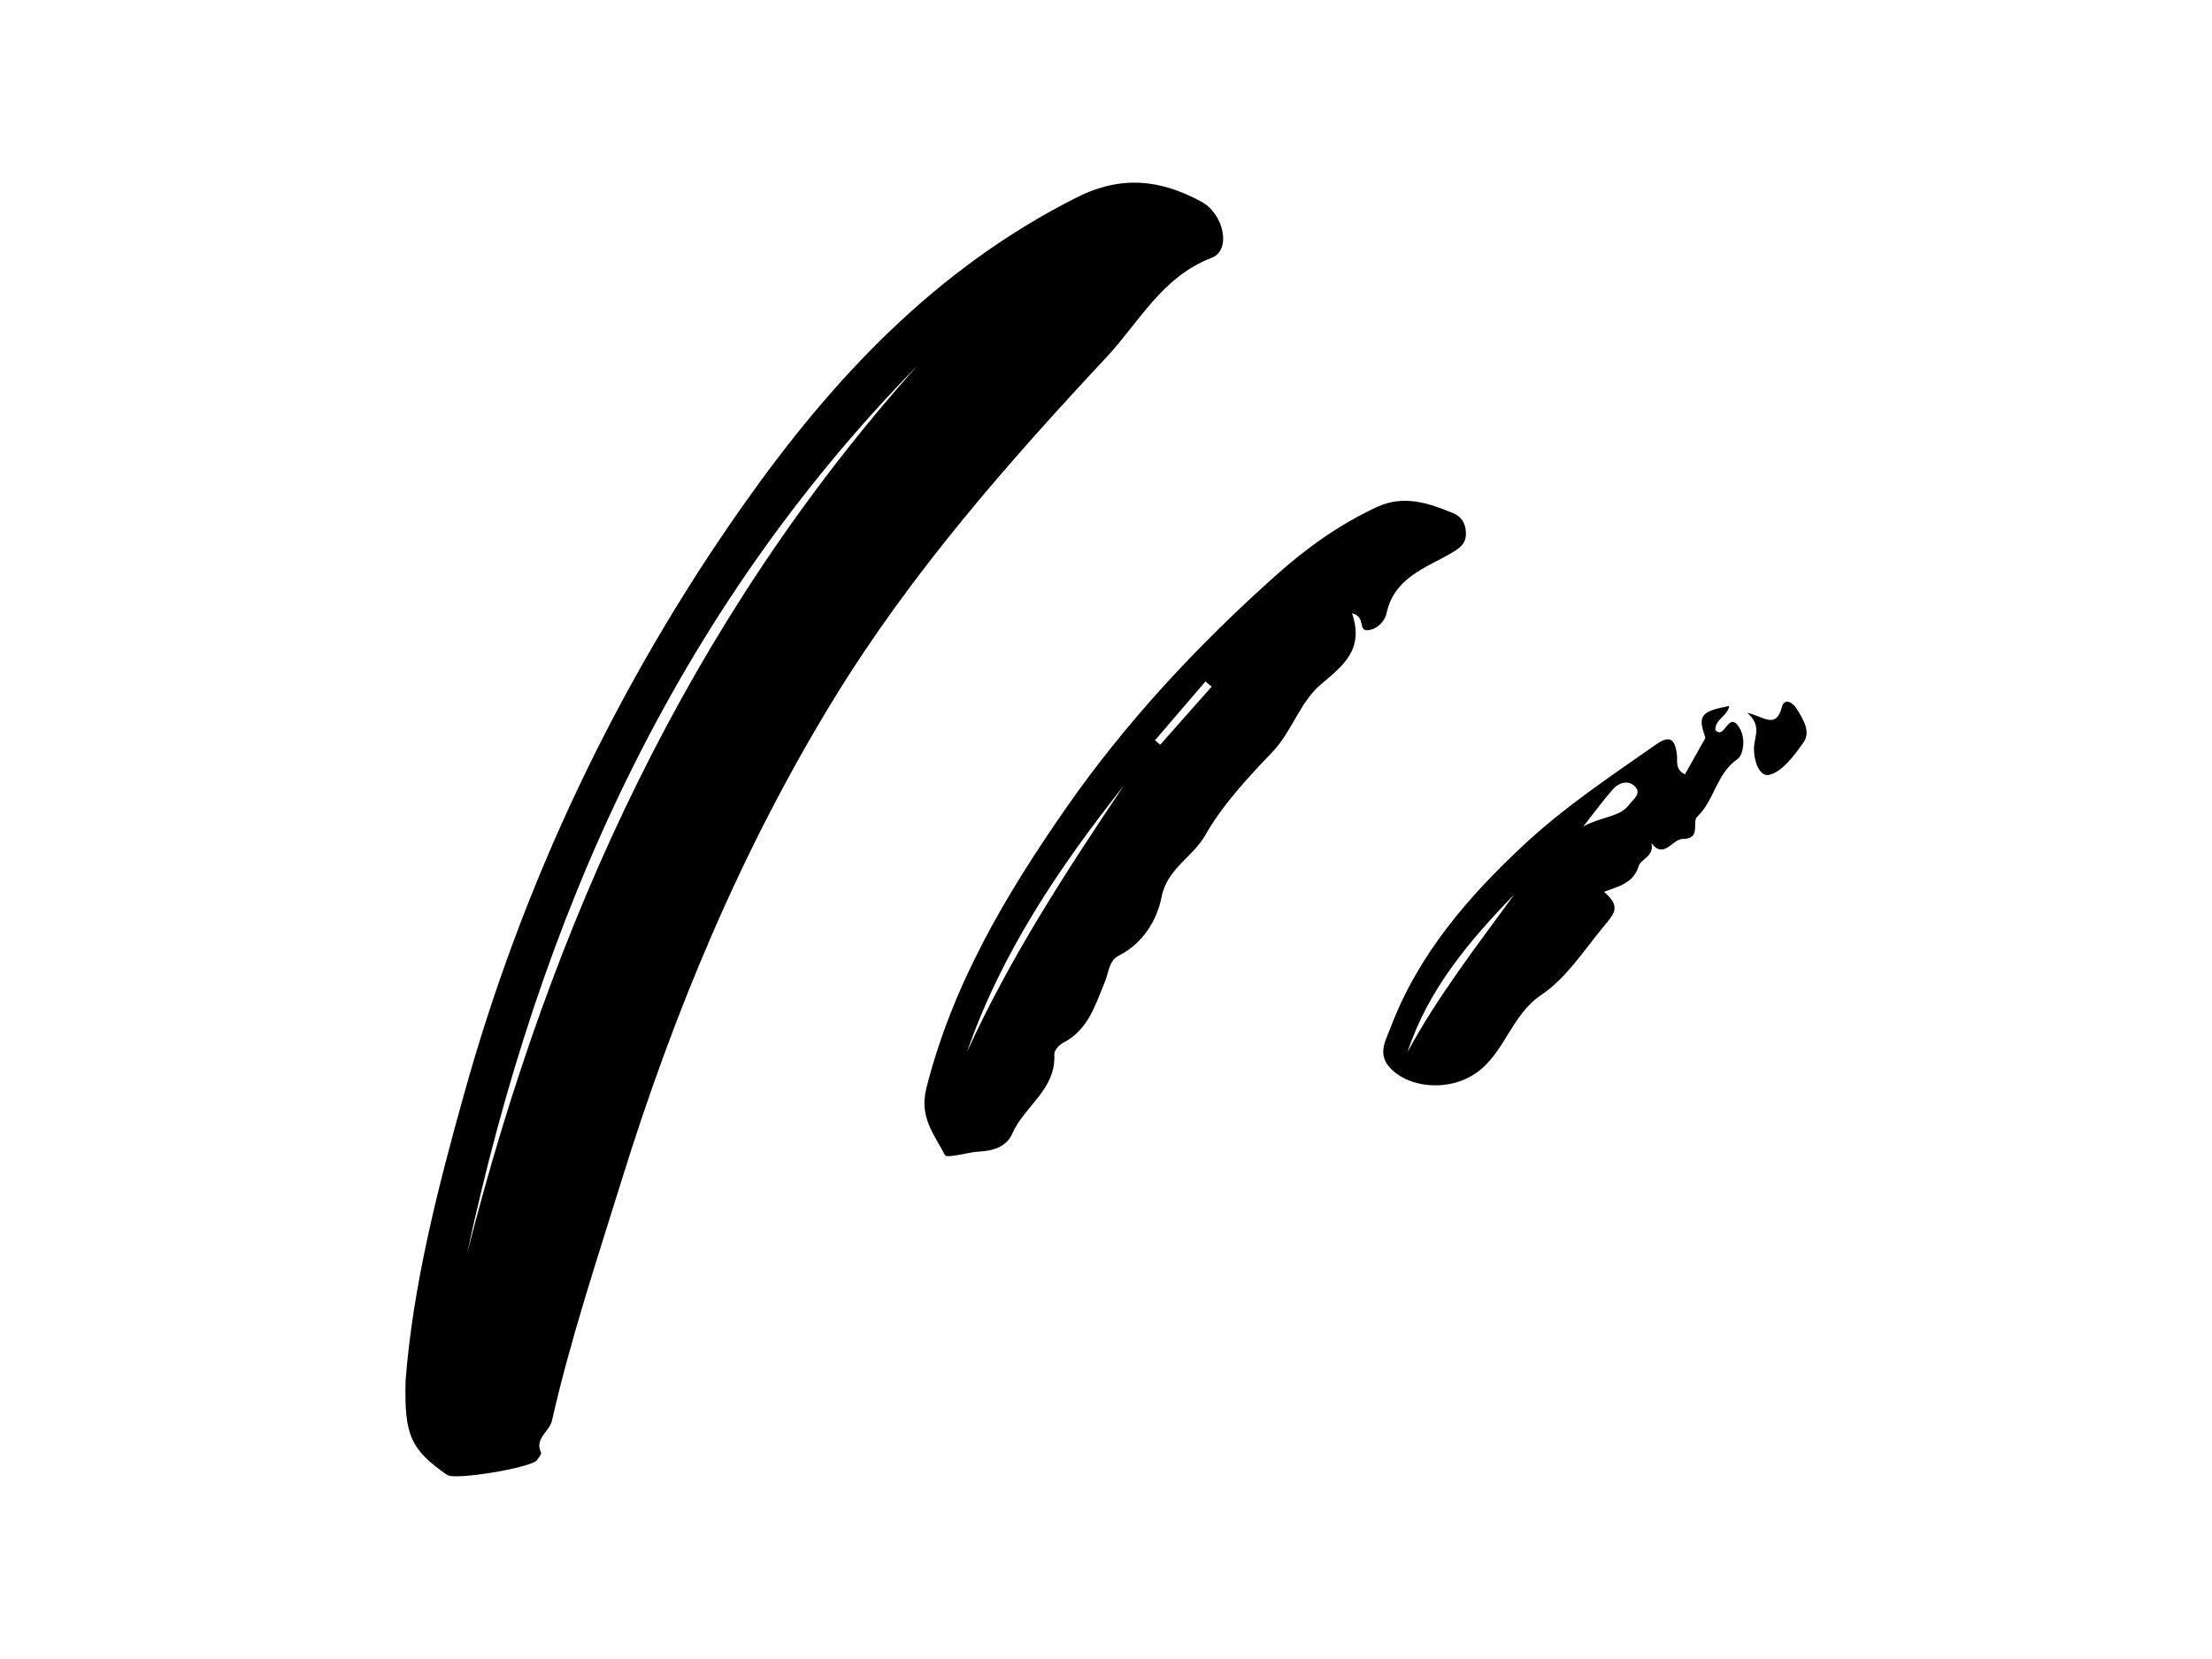
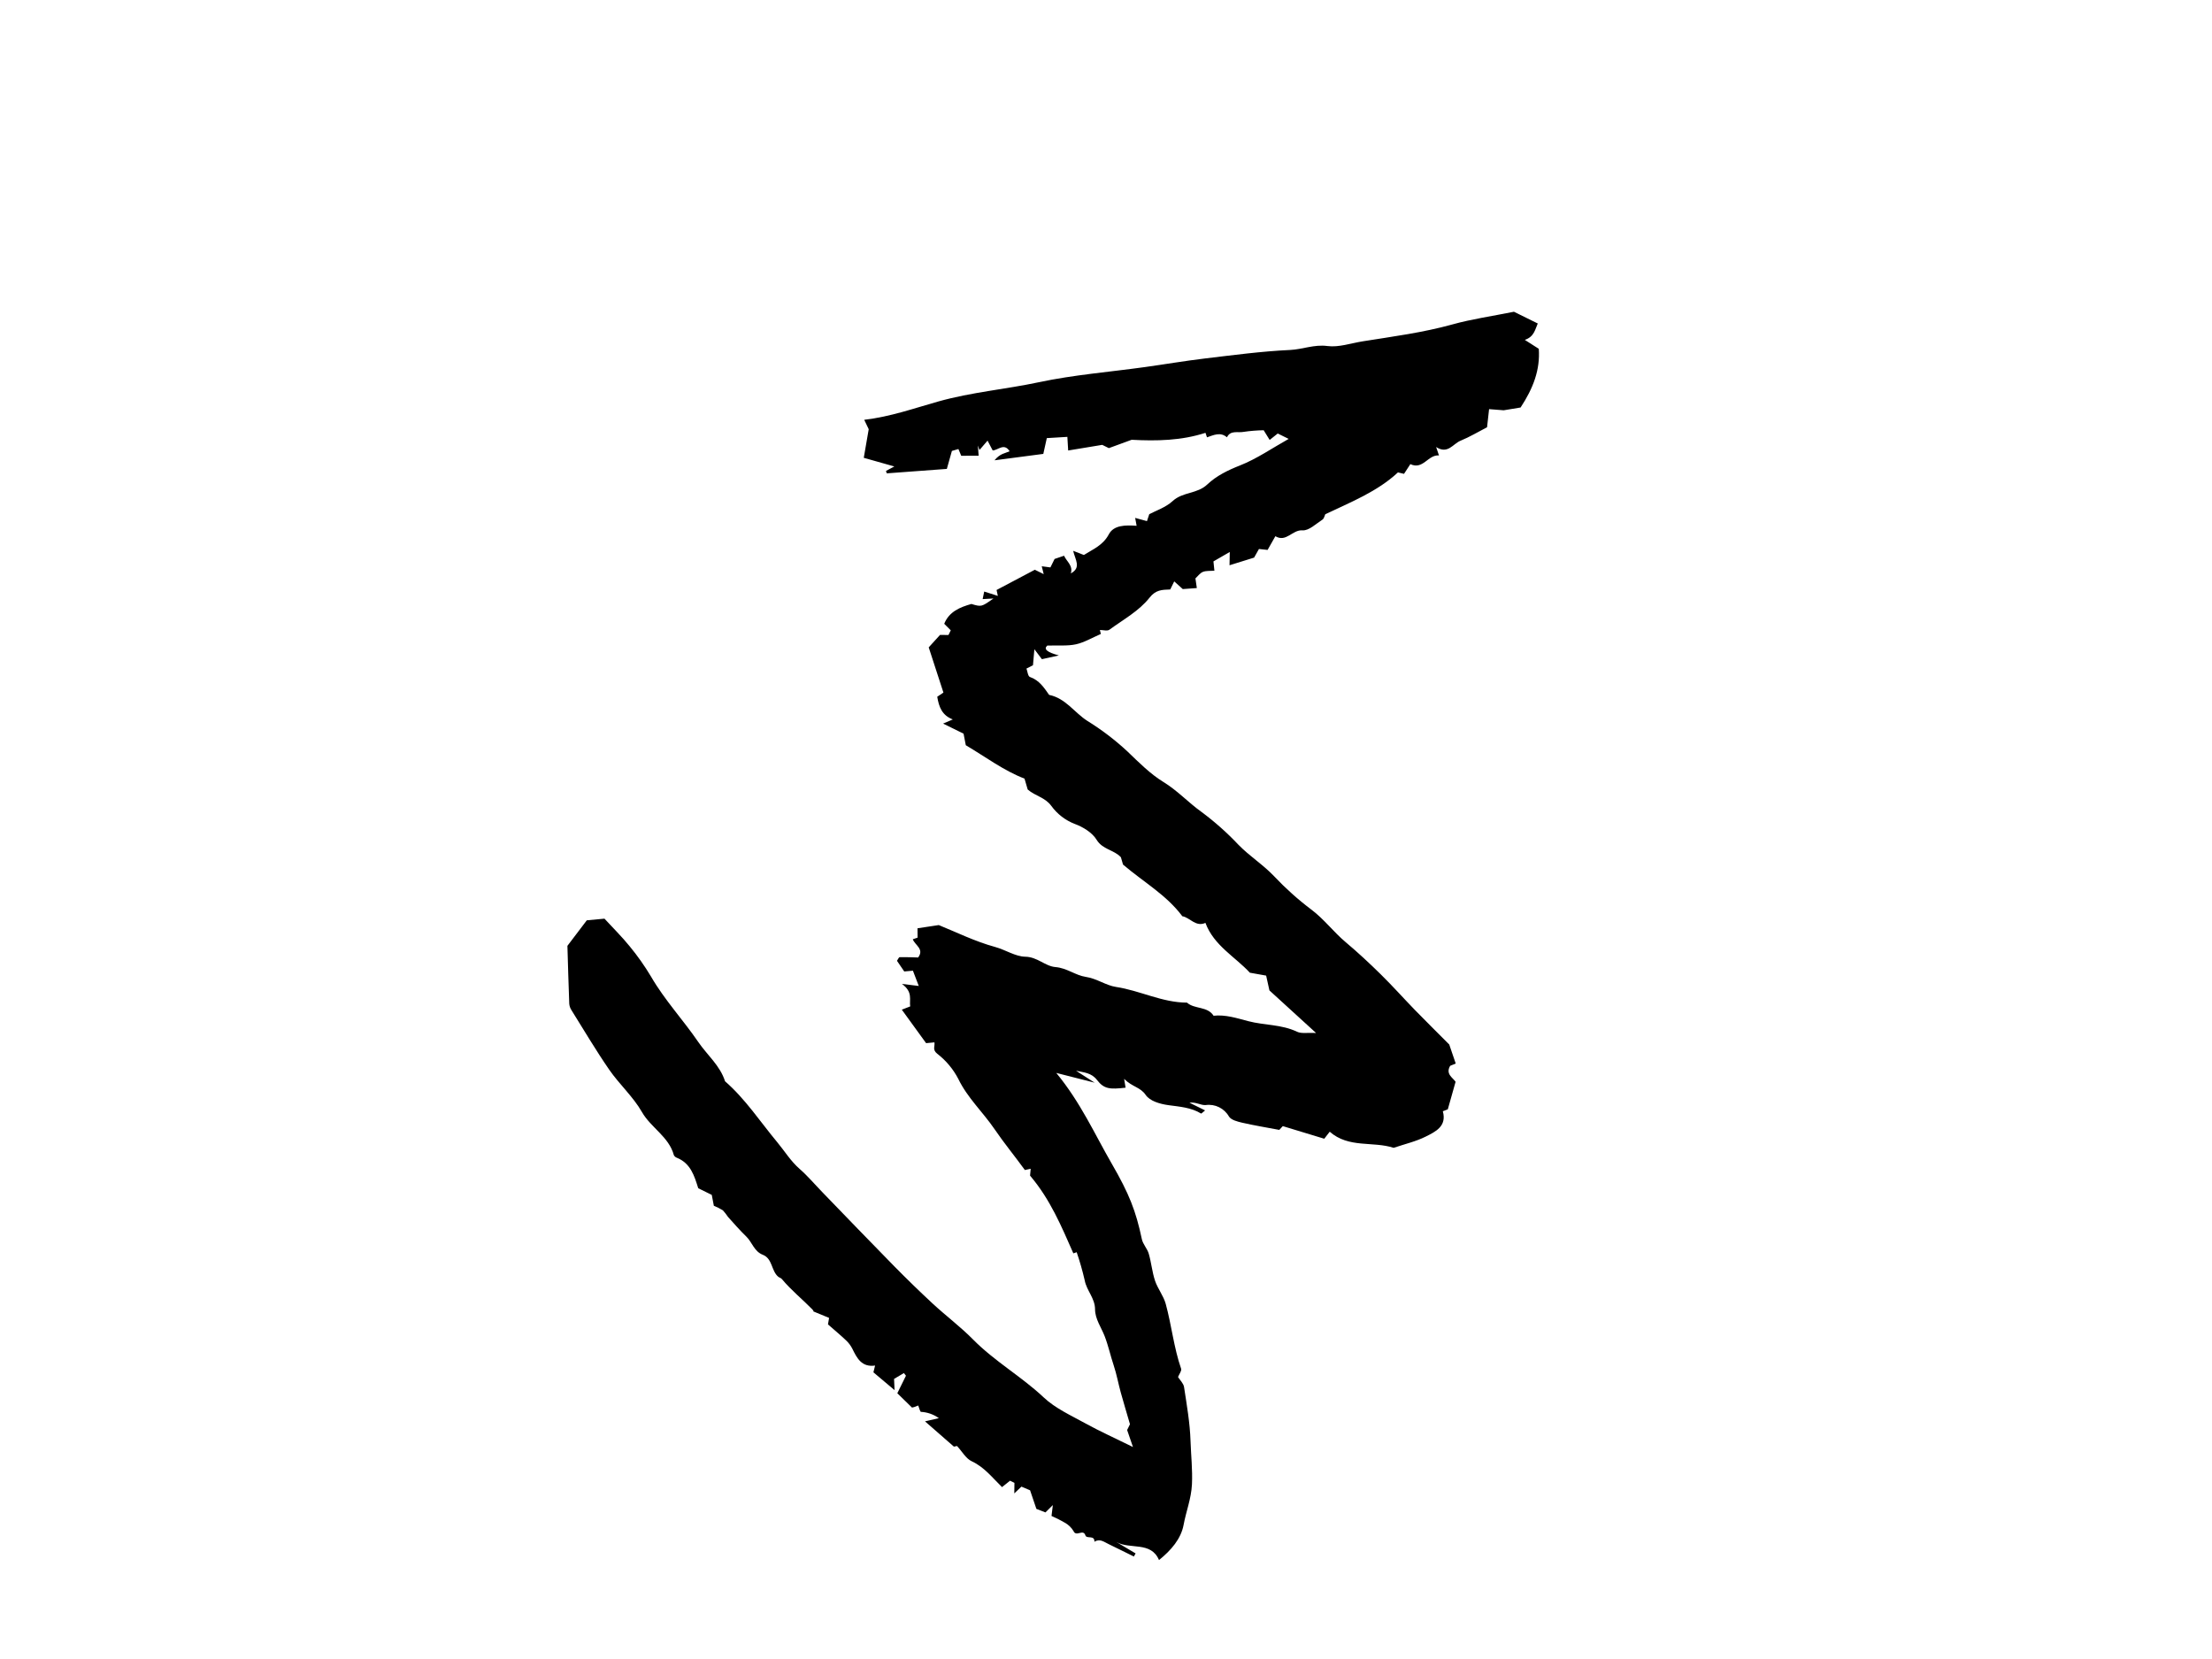
- <svg xmlns="http://www.w3.org/2000/svg" data-name="Layer 0 Image" width="800" height="600">
-   <path d="M146.684 499.4c2.585-33.9 11.36-68.709 21.052-103.34a690.546 690.546 0 01101.158-213.5c32.188-45.643 69.525-85.451 120.443-111.12 16.315-8.224 30.434-6.459 45.13 1.487 8.24 4.454 10.9 17.585 3.8 20.292-18.024 6.87-26.258 23.292-38.108 35.985-35.924 38.479-70.6 77.984-98.315 123.135-33.654 54.824-58.122 113.593-77.116 174.818-8.918 28.745-18.448 57.314-25.126 86.72-.878 3.864-6.339 6.263-3.938 11.494.256.557-.874 1.815-1.459 2.683-1.862 2.767-29.652 7.361-32.465 5.393-13.179-9.209-15.563-14.247-15.056-34.047zm22.23-45.958c30.324-119.233 80.036-228.658 162.946-321.284-88.148 89.975-136.923 199.875-162.946 321.288zM488.971 221.8c4.531 13.245-3.355 18.994-11.37 25.828-7.568 6.453-10.325 16.968-17.52 24.456-8.879 9.239-18.134 19.3-24.115 29.869-4.579 8.092-13.83 12.114-15.867 22.458-1.636 8.31-6.668 16.735-15.45 21.2-3.673 1.87-3.585 5.915-4.95 9.211-3.5 8.454-6.051 17.674-15.276 22.367-1.418.722-3.2 2.746-3.126 4.066.764 12.716-10.846 18.793-15.2 28.749-2.015 4.612-6.659 6.2-11.74 6.457-4.393.226-11.921 2.631-12.61 1.284-3.774-7.379-9.4-13.58-6.712-24.212 9.447-37.406 28.543-69.625 50.147-100.757 21.818-31.442 47.767-59.224 76.226-84.661 11.013-9.843 23.039-18.474 36.571-24.748 9.649-4.473 18.677-1.482 27.617 2.253 3.415 1.426 4.724 4.366 4.559 7.913-.154 3.31-2.483 4.856-5.131 6.414-9.433 5.549-20.823 8.884-23.585 21.959-.571 2.7-3.451 5.9-6.973 6.022-3.378.124-.337-4.787-5.495-6.128zm-82.524 62.321c-23.312 29.458-44.267 60.442-56.725 96.357 15.518-34.084 35.856-65.305 56.725-96.355zm31.763-35.785l-2.244-1.889-18.251 21.3 1.893 1.6zm141.903 74.205c6.51 5.641 3.635 7.907-.794 13.349-6.858 8.425-13.132 18.041-21.8 23.863-11.092 7.451-13.246 21.111-23.813 28.419-9.007 6.228-22.362 5.628-29.733-.759-6.386-5.535-2.983-10.665-1.084-15.689 10-26.464 27.99-47.3 48.3-66.234 14.683-13.689 31.417-24.813 47.834-36.3 5.326-3.727 6.813-1.328 7.465 3.81.289 2.28-.77 5.2 2.875 7.084 2.1-3.734 4.148-7.331 6.153-10.951.482-.87 1.391-2.012 1.151-2.694-2.673-7.6-1.583-9.139 8.745-11.13-.653 3.7-5.173 4.845-5.03 8.715 3.327 3.685 4.521-6.483 8.217-1.557 3.129 4.17 1.888 10.606-.165 12.017-7.692 5.286-8.334 14.931-14.656 20.944-1.927 1.833 1.64 8-5.209 7.985-3.769-.011-6.651 7.5-11.379 1.5 1.373 4.567-3.78 5.893-4.5 8.195-1.98 6.401-7.09 7.33-12.577 9.433zm-32.426.9c-16.2 16.74-31.2 34.358-38.661 57.085 11.002-20.326 25.136-38.472 38.661-57.086zm24.947-24.576c7.274-3.811 13.151-3.254 16.612-7.91 1.4-1.886 4.786-4.056 1.845-6.718-2.384-2.157-5.589-1.2-7.662 1.106-3.047 3.391-5.729 7.114-10.795 13.521zM631.92 257.8c5.76 1.2 10.342 6.174 12.525-2.063.957-3.612 4.086-1.576 5.513.832 2.205 3.719 5.061 8.056 2.25 12.01-3.285 4.62-7.406 10.333-12.227 11.634-3.8 1.024-6-5.68-5.563-10.506.344-3.782 2.545-7.591-2.498-11.907z" />
+ <svg xmlns="http://www.w3.org/2000/svg" width="800" height="600" data-name="Layer 0 Image">
+   <path d="M409.752 523.33l-2.111-6.146 1.03-2.09c-1.146-3.942-2.29-7.728-3.346-11.536-.886-3.224-1.473-6.535-2.525-9.695-1.178-3.513-1.937-7.13-3.295-10.642-1.23-3.16-3.448-6.192-3.464-9.667-.01-4.052-3.058-6.78-3.746-10.52a102.05 102.05 0 00-2.9-10.157l-1.204.41c-4.27-9.662-8.316-19.482-15.66-28.106l.232-2.484-2.1.46c-3.584-4.944-7.547-9.75-10.967-14.78-4.217-6.192-9.824-11.33-13.142-18.237a27.59 27.59 0 00-7.593-9.048c-1.851-1.492-.775-2.634-1.008-4.109l-3.017.286-8.782-12.109 3.034-1.18c-.385-2.386 1.084-5.208-3.003-8.136l6.1.743-2.116-5.524-3.138.282-2.626-3.858c.382-.548.673-1.318.972-1.316 2.232-.048 4.464.06 6.687.118 2.307-3.1-1.189-4.443-1.935-6.594l1.728-.587-.029-3.381 7.686-1.163c6.186 2.491 13.093 5.94 20.408 7.927 3.762 1.03 7.305 3.455 10.865 3.515 4.415.068 7.198 3.446 10.939 3.75 4.12.326 7.28 3.009 10.95 3.546 4.024.59 7.263 3.089 10.93 3.635 8.719 1.31 16.713 5.672 25.676 5.674 2.778 2.461 7.364 1.232 9.625 4.742 4.353-.463 8.417.882 12.533 1.962 5.814 1.527 12.028 1.134 17.657 3.829 1.587.76 3.758.291 6.871.443l-16.864-15.39-1.185-5.355-5.892-1.052c-5.257-5.712-13.026-9.808-16.07-18.02-3.515 1.613-5.647-1.979-8.35-2.397-5.765-7.712-13.788-12.178-21.45-18.685-.046-.157-.411-1.429-.767-2.652-2.53-2.718-6.617-2.748-8.79-6.327-1.584-2.598-4.928-4.635-7.922-5.732a18.85 18.85 0 01-8.445-6.502c-2.344-3.184-5.754-3.504-8.554-5.943-.251-.87-.634-2.152-1.15-3.934-7.476-2.859-14.021-7.812-21.237-12.08l-.807-4.178-7.4-3.646 3.515-1.5c-3.882-1.468-5.026-4.484-5.634-8.206.713-.474 1.537-1.038 2.237-1.507l-5.32-16.355c1.49-1.641 2.627-2.886 4.09-4.496l3.054.023.83-1.687-2.37-2.36c1.786-4.416 5.699-6 9.833-7.173 3.638 1.079 3.638 1.079 7.976-1.979l-3.907.215c.152-.738.326-1.567.565-2.73l4.929 1.58c-.212-.996-.354-1.657-.46-2.144l13.84-7.316 3.21 1.582-.714-2.849 3.138.42 1.507-3.059 3.428-1.164c.924 2.083 3.348 3.59 2.434 6.394 3.888-2.075 1.613-4.924.86-8.171l3.873 1.507c3.253-2.076 6.899-3.457 9.026-7.481 1.774-3.351 5.974-3.367 10.045-3.077l-.522-2.855 4.264 1.165c.123-.363.3-.9.836-2.51 2.278-1.229 5.925-2.409 8.478-4.762 3.652-3.362 8.863-2.512 12.54-6.017 3.216-3.064 7.44-5.141 11.848-6.871 6.006-2.37 11.453-6.162 17.551-9.579l-3.955-1.949c-.664.532-1.616 1.289-2.92 2.33l-2.163-3.508a55.83 55.83 0 00-7.304.593c-2.033.414-4.674-.72-5.982 1.958-2.382-2.066-4.848-.773-7.218.01l-.546-1.629c-8.718 2.828-17.666 3-26.702 2.517l-8.243 3.017-2.395-1.18-12.318 2.035c-.11-1.882-.189-3.215-.293-4.927l-7.434.45-1.264 5.71-17.652 2.316c2.016-2.485 3.823-2.509 5.469-3.27-1.99-3.154-4.148-.382-6.12-.295-.457-.86-.904-1.716-1.863-3.549l-2.914 3.38-.578-1.61.268 3.687-6.297.019-1.016-2.44-2.357.688c-.6 2.146-1.245 4.426-1.832 6.5-7.474.554-14.6 1.078-21.717 1.607q-.154-.433-.295-.87l3.027-1.62-11.056-3.128c.545-3.165 1.052-6.093 1.787-10.346l-1.625-3.398c9.573-1.125 18.173-4.211 26.853-6.645 11.992-3.366 24.29-4.386 36.359-6.956 12.578-2.676 25.497-3.69 38.268-5.468 7.275-1.009 14.521-2.254 21.806-3.124 10.23-1.213 20.463-2.592 30.742-3.067 4.52-.214 8.709-2.063 13.489-1.425 4.1.549 8.496-1.02 12.754-1.697 10.866-1.736 21.774-3.15 32.441-6.11 6.939-1.932 14.142-2.954 22.272-4.589l8.611 4.244c-.967 2.12-1.26 4.774-4.683 5.93l5.054 3.227c.532 7.608-2.01 14.26-6.58 21.227l-6.103 1.006-5.293-.412c-.298 2.663-.519 4.672-.732 6.552-3.197 1.646-6.28 3.516-9.573 4.859-2.815 1.143-4.582 5.022-8.846 2.296l1.033 3.04c-3.983-.357-5.739 5.333-10.353 3.137-.771 1.18-1.467 2.253-2.292 3.52l-2.194-.525c-7.491 6.967-16.99 10.703-26.29 15.14-.26.529-.429 1.55-1.003 1.924-2.335 1.503-4.896 4.053-7.2 3.888-3.745-.273-5.873 4.475-9.845 2.128-.96 1.7-1.859 3.275-2.81 4.958l-3.124-.335c-.474.825-.974 1.727-1.758 3.114l-8.888 2.766c.033-1.99.058-3.171.093-4.804-2.104 1.216-4.003 2.309-5.906 3.411.095.939.19 1.877.346 3.37-1.484.116-2.938-.054-4.152.418-1.053.418-1.825 1.553-2.71 2.355l.508 3.494-5.087.37-3.089-2.782-1.44 2.924c-3.095.103-5.268.147-7.506 2.99-3.804 4.826-9.497 7.896-14.494 11.565-.766.56-2.285.09-3.447.096l.348 1.443c-3.185 1.374-5.984 3.071-8.999 3.737-3.073.671-6.37.328-10.373.463-1.424 1.26-.11 2.42 4.189 3.558l-6.132 1.36-2.723-3.594-.507 5.781-2.359 1.213c.364.959.526 2.778 1.239 3.029 3.482 1.214 5.193 4.008 6.96 6.484 5.964 1.222 9.157 6.419 13.785 9.379A93.72 93.72 0 01407.68 271.7c4.16 4 8.312 8.198 13.101 11.127 5.08 3.105 8.997 7.42 13.748 10.81a101.87 101.87 0 0113.41 11.925c4.022 4.122 8.901 7.162 12.906 11.387a106.28 106.28 0 0013.348 11.962c4.693 3.506 8.092 8.146 12.492 11.841 4.382 3.687 8.586 7.598 12.67 11.617 4.246 4.166 8.199 8.61 12.347 12.884 3.99 4.096 8.066 8.11 12.434 12.504l2.348 6.887-2.012.825c-1.745 2.976.928 4.248 1.96 5.771-.95 3.378-1.853 6.545-2.813 9.963l-1.802.695c1.516 5.43-2.636 7.385-6.159 9.15-3.558 1.792-7.56 2.696-11.63 4.08-7.434-2.449-16.238.214-23.116-5.828l-1.975 2.538-15-4.56c-.129.15-.782.842-1.262 1.363-4.558-.863-8.994-1.589-13.382-2.592-1.72-.401-3.977-.956-4.812-2.226a8.36 8.36 0 00-8.45-4.163c-1.757.126-3.611-1.2-5.854-.856l5.66 2.789c-.842.666-1.33 1.206-1.452 1.135-3.604-2.21-7.805-2.486-11.752-3.026-3.33-.46-6.785-1.526-8.291-3.718-1.944-2.842-4.829-2.847-7.784-5.786l.528 3.18c-5.622.642-7.787.534-10.333-2.783-2.037-2.654-4.78-2.723-7.582-3.346l6.724 4.317-13.88-3.529c8.869 10.758 13.881 22.146 20.08 32.848 6.301 10.898 8.707 17.033 10.864 27.249.391 1.854 1.965 3.432 2.504 5.28.935 3.215 1.22 6.621 2.27 9.781.979 2.902 3.069 5.448 3.869 8.372 2.115 7.743 2.922 15.81 5.565 23.456.255.75-.686 1.913-1.118 2.994.713 1.132 1.976 2.3 2.18 3.628.982 6.47 2.134 12.979 2.341 19.503.174 5.19.763 10.353.516 15.65-.247 5.229-2.125 9.81-3.018 14.677-.928 5.028-4.482 9.185-8.897 12.74-2.925-6.893-10.46-3.706-15.44-6.539l6.978 4.141-.638 1.113-4.78-2.356c-1.445-.712-2.88-1.441-4.329-2.121-1.632-.76-3.188-2.129-5.157-.847.15-2.568-2.823-.923-3.251-2.316-.793-2.486-3.328.713-4.312-1.567a8.3 8.3 0 00-3.206-3.062 43.48 43.48 0 00-4.741-2.392l.482-3.943-2.68 2.659-3.273-1.278-2.284-6.722-3.125-1.328-2.58 2.452c.018-1.507.03-2.66.05-3.81l-1.588-.783-2.902 2.316c-3.482-3.388-6.393-7.23-10.985-9.36-2.076-.967-3.428-3.494-5.291-5.505l-1.126.226-10.455-9.143 5.015-1.152a12.19 12.19 0 00-6.565-2.287 6.47 6.47 0 01-.344-.683c-.19-.495-.35-1.008-.555-1.611-.486.195-.977.4-1.477.577a7.17 7.17 0 01-.777.174l-5.307-5.18 3.125-6.341-.744-.957c-1.043.623-2.081 1.237-3.56 2.113l.184 4.06-7.65-6.445.604-2.445c-4.844.668-6.536-2.64-8.229-6.083a10.73 10.73 0 00-2.222-2.98c-1.988-1.893-4.109-3.652-6.59-5.833.026-.099.152-.828.407-2.341l-5.671-2.338c.235.54.115-.233-.34-.691-3.648-3.727-7.737-7.012-11.083-11.036-.316-.378-.925-.5-1.316-.837-2.548-2.159-2.014-6.545-5.578-7.933-3.142-1.225-3.846-4.548-5.99-6.62-2.322-2.236-4.429-4.679-6.585-7.068a19.85 19.85 0 00-1.82-2.346 19.04 19.04 0 00-3.297-1.68l-.756-3.94-4.89-2.41c-1.403-4.459-2.735-8.995-7.697-11.005a1.97 1.97 0 01-1.12-.964c-1.81-6.69-8.295-9.885-11.566-15.622-3.163-5.527-8.148-9.979-11.806-15.27-4.84-7.012-9.175-14.366-13.694-21.598a4.87 4.87 0 01-.765-2.272c-.274-7.203-.473-14.402-.667-20.93 2.437-3.203 4.438-5.84 7.012-9.231l6.392-.597c3.12 3.4 6.322 6.538 9.119 10.001a88.5 88.5 0 017.743 10.983c4.897 8.456 11.57 15.59 17.046 23.595 3.234 4.749 7.894 8.527 9.698 14.232 7.372 6.42 12.679 14.587 18.862 22.015 2.667 3.209 4.88 6.863 8.116 9.684 2.975 2.604 5.547 5.665 8.314 8.512 8.62 8.907 17.214 17.846 25.901 26.687q6.798 6.906 13.894 13.501c4.78 4.418 10.102 8.412 14.57 12.943 7.84 7.955 17.528 13.408 25.586 20.991 4.259 4.005 9.94 6.548 15.162 9.433 5.083 2.806 10.406 5.195 17.125 8.505z" />
</svg>
